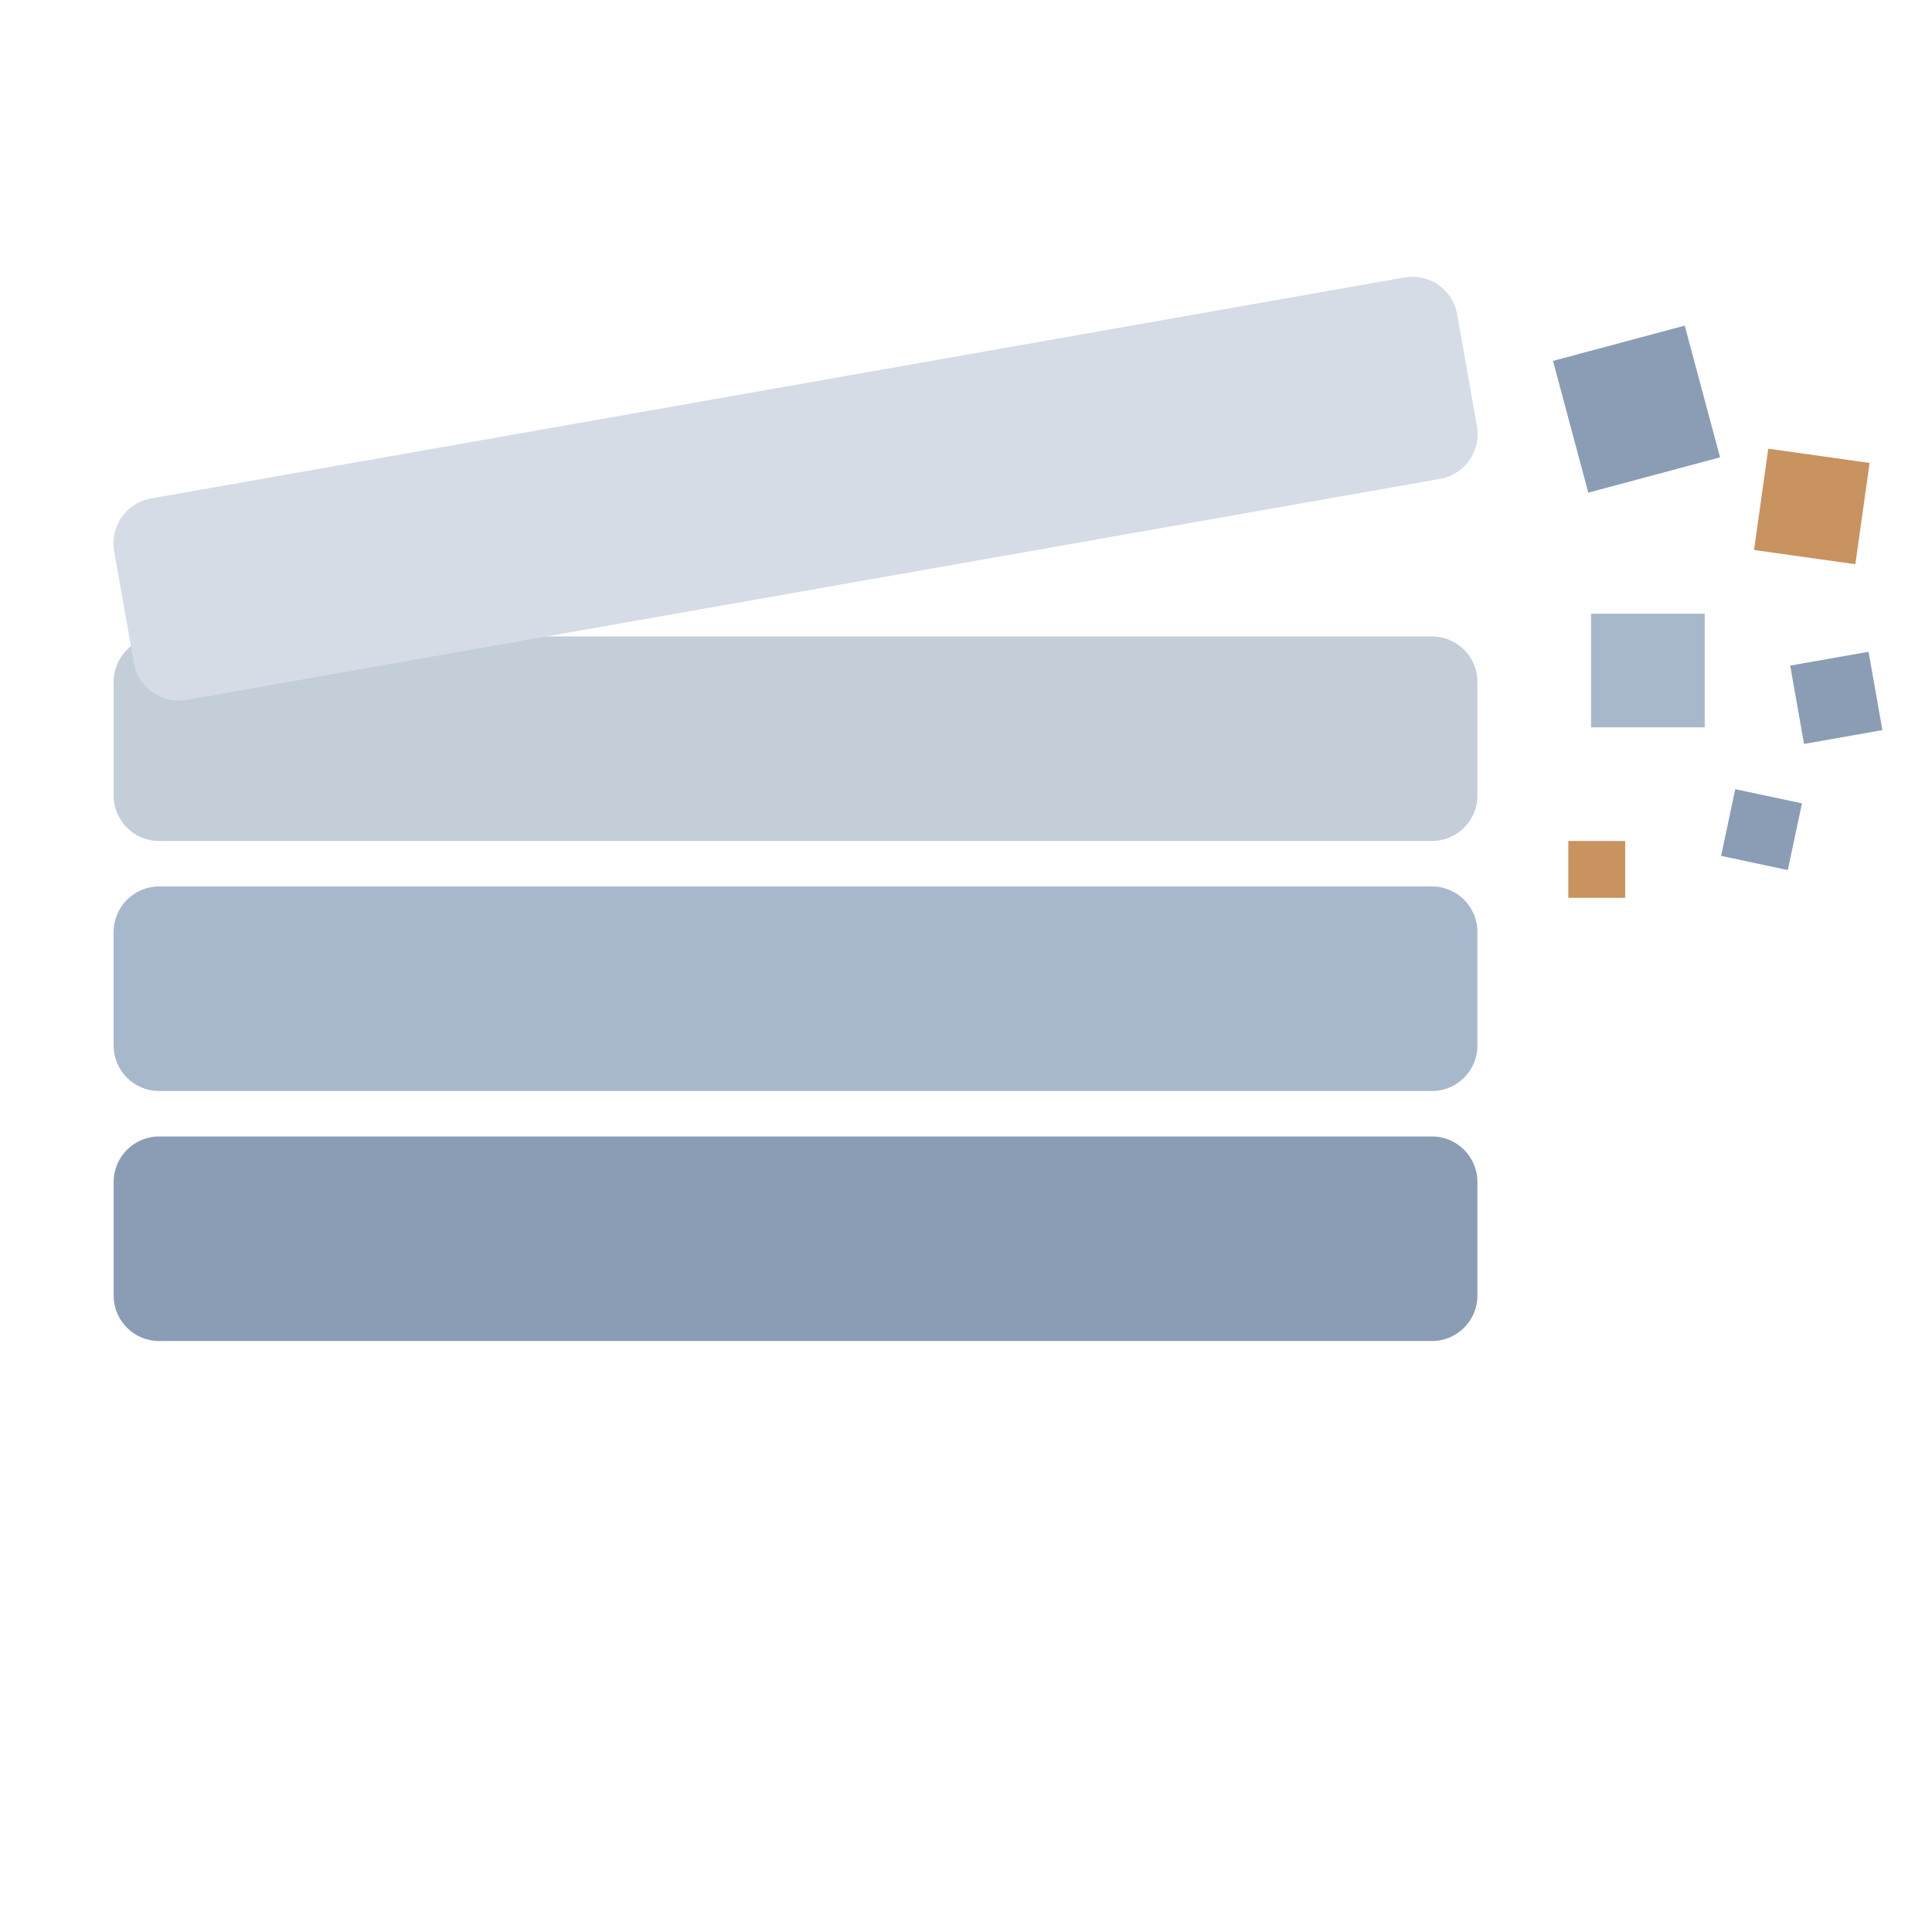
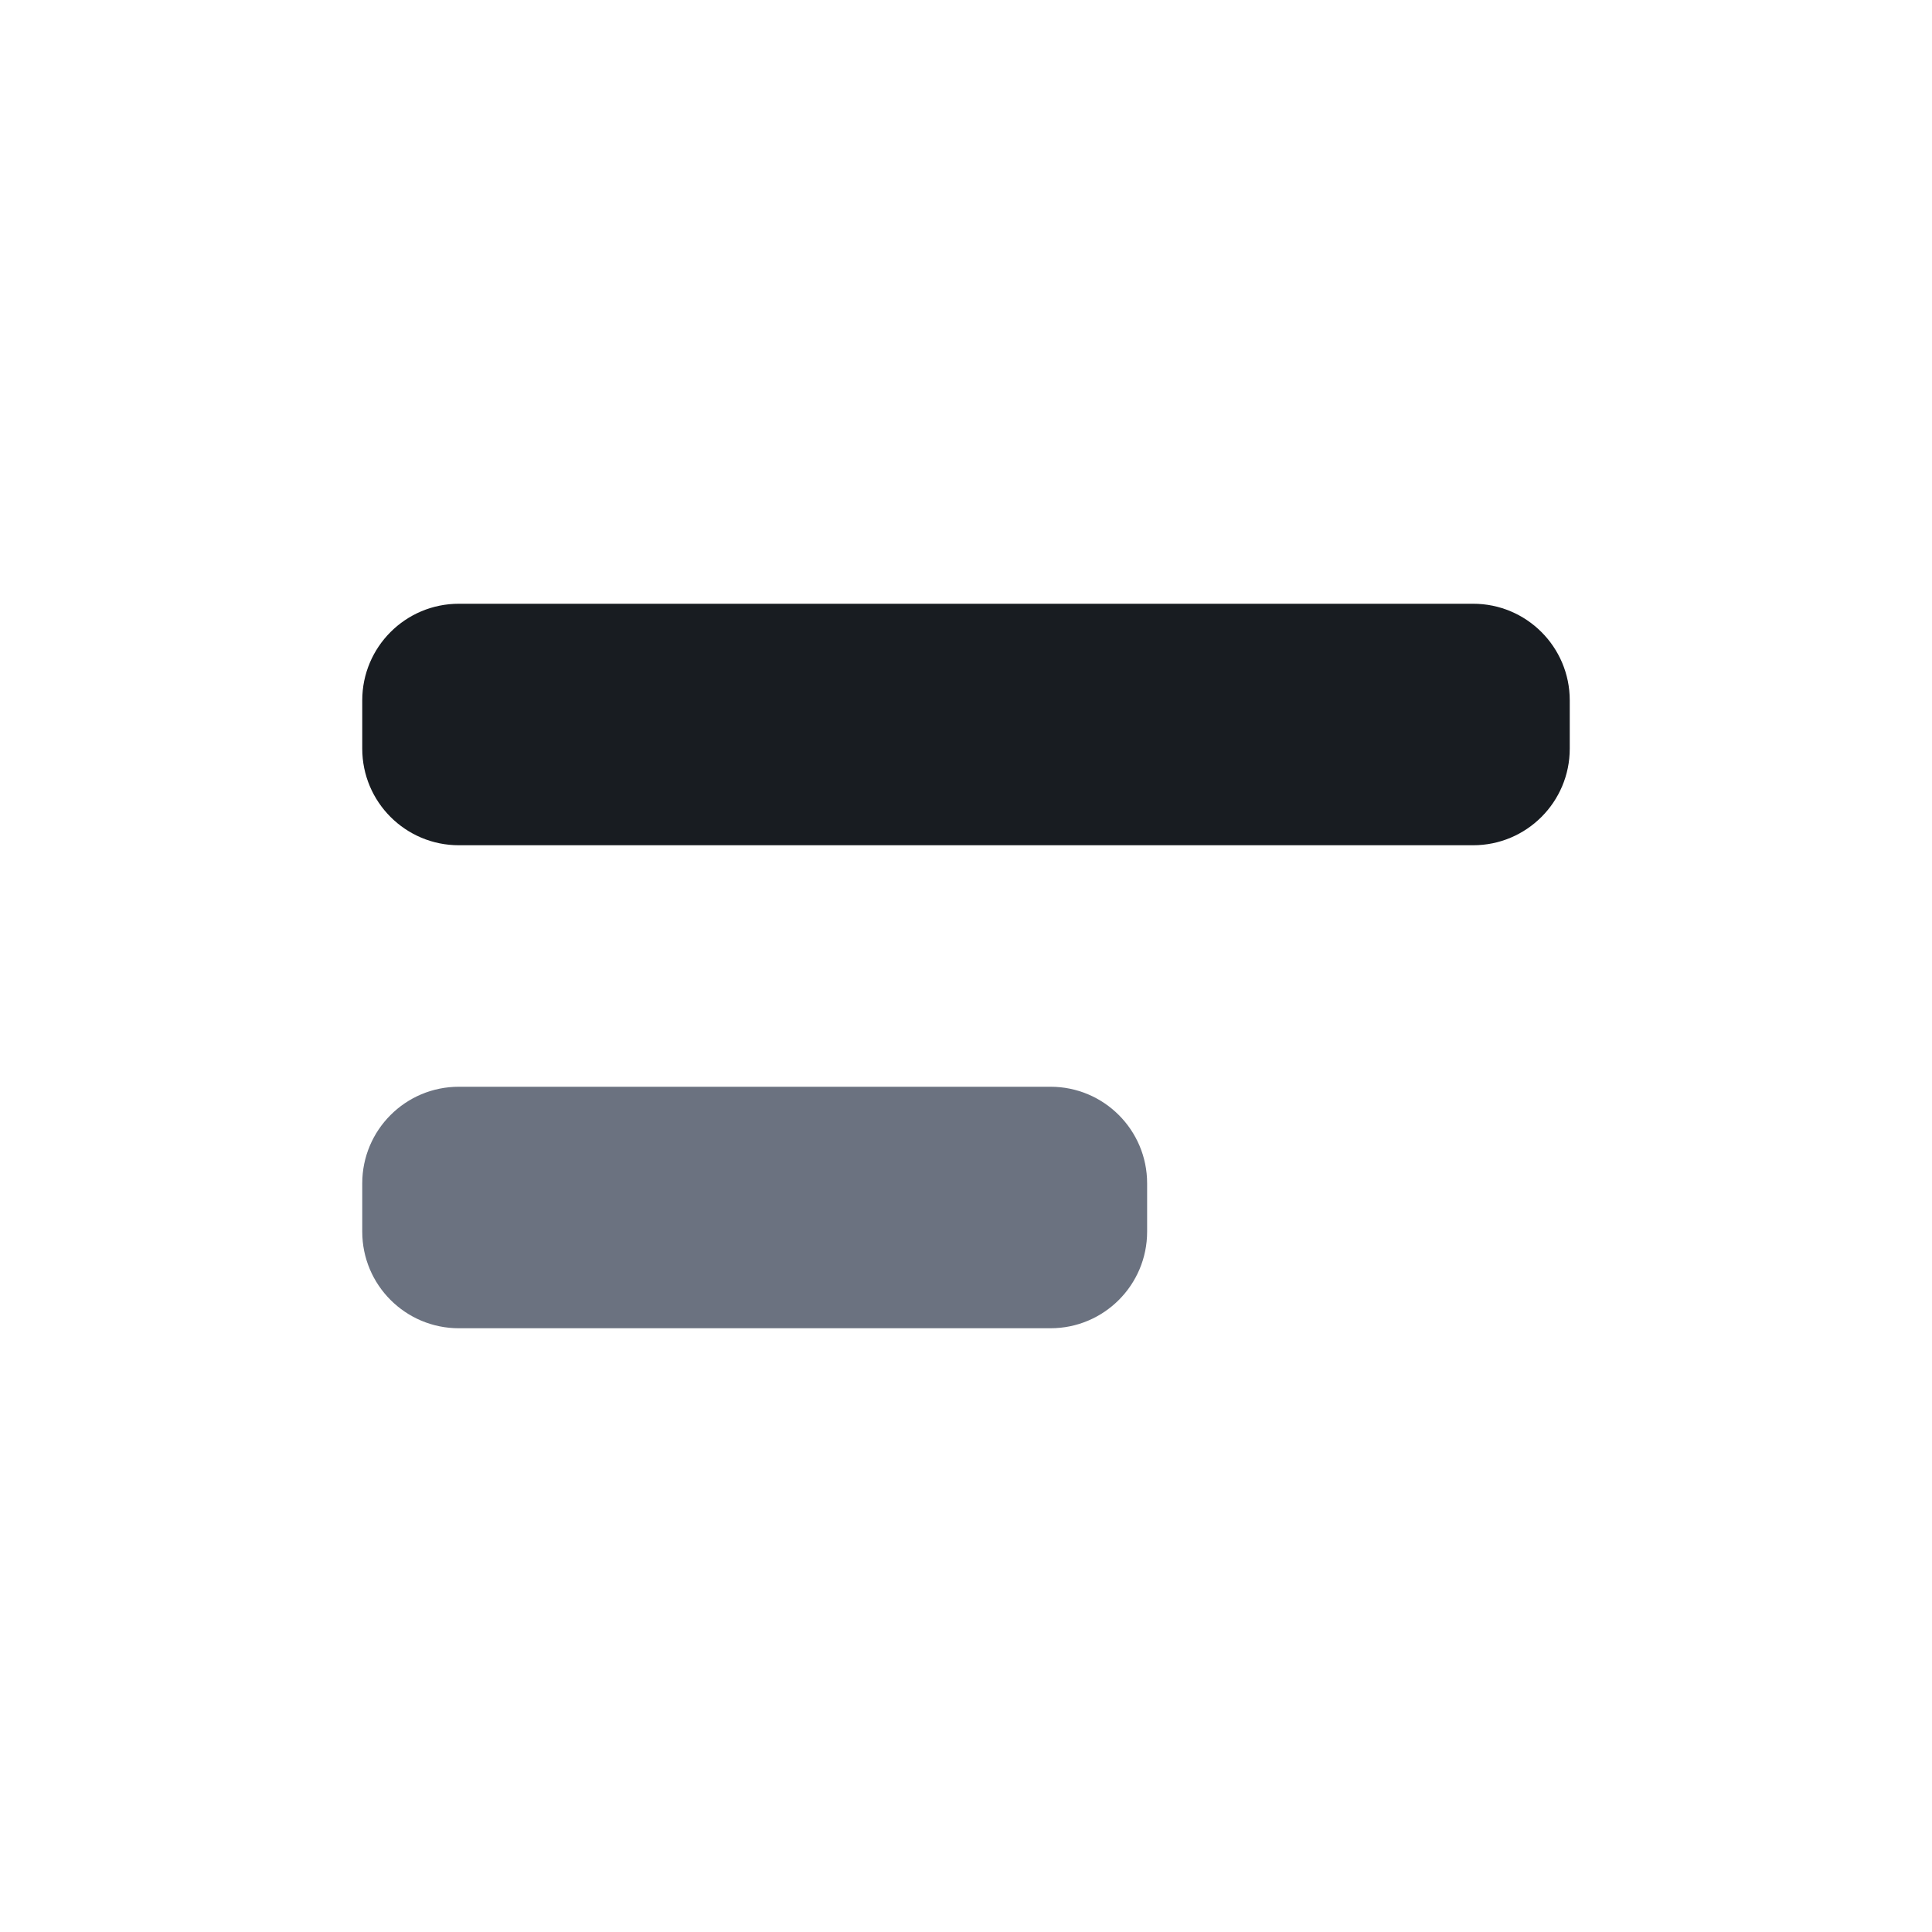
- <svg xmlns="http://www.w3.org/2000/svg" width="32" height="32" viewBox="0 0 170 110">
-   <rect x="10" y="70" width="120" height="18" rx="4" fill="#8a9db5" />
-   <rect x="10" y="48" width="120" height="18" rx="4" fill="#a8b8cc" />
-   <rect x="10" y="26" width="120" height="18" rx="4" fill="#c4ced9" />
-   <rect x="10" y="4" width="120" height="18" rx="4" fill="#d5dce6" transform="rotate(-10 70 13)" />
-   <rect x="138" y="0" width="12" height="12" fill="#8a9db5" transform="rotate(-15 144 6)" />
-   <rect x="155" y="10" width="9" height="9" fill="#c8935f" transform="rotate(8 159 14)" />
-   <rect x="140" y="24" width="10" height="10" fill="#a8b8cc" />
-   <rect x="158" y="28" width="7" height="7" fill="#8a9db5" transform="rotate(-10 161 31)" />
-   <rect x="152" y="40" width="6" height="6" fill="#8a9db5" transform="rotate(12 155 43)" />
-   <rect x="138" y="44" width="5" height="5" fill="#c8935f" />
+ <svg xmlns="http://www.w3.org/2000/svg" width="32" height="32" viewBox="0 0 32 32" role="img" aria-label="Programs Fall Apart">
+   <style>
+     /* Match the wordmark: "programs" ink, "fall apart" a step dimmer.
+        Adapts to the OS theme like the logo does. */
+     .ink { fill: #181c21; }
+     .dim { fill: #6b7280; }
+     @media (prefers-color-scheme: dark) {
+       .ink { fill: #e6edf3; }
+       .dim { fill: #8b949e; }
+     }
+   </style>
+   <rect class="ink" x="6" y="10" width="20" height="4" rx="1.6" />
+   <rect class="dim" x="6" y="18" width="13" height="4" rx="1.6" />
</svg>
